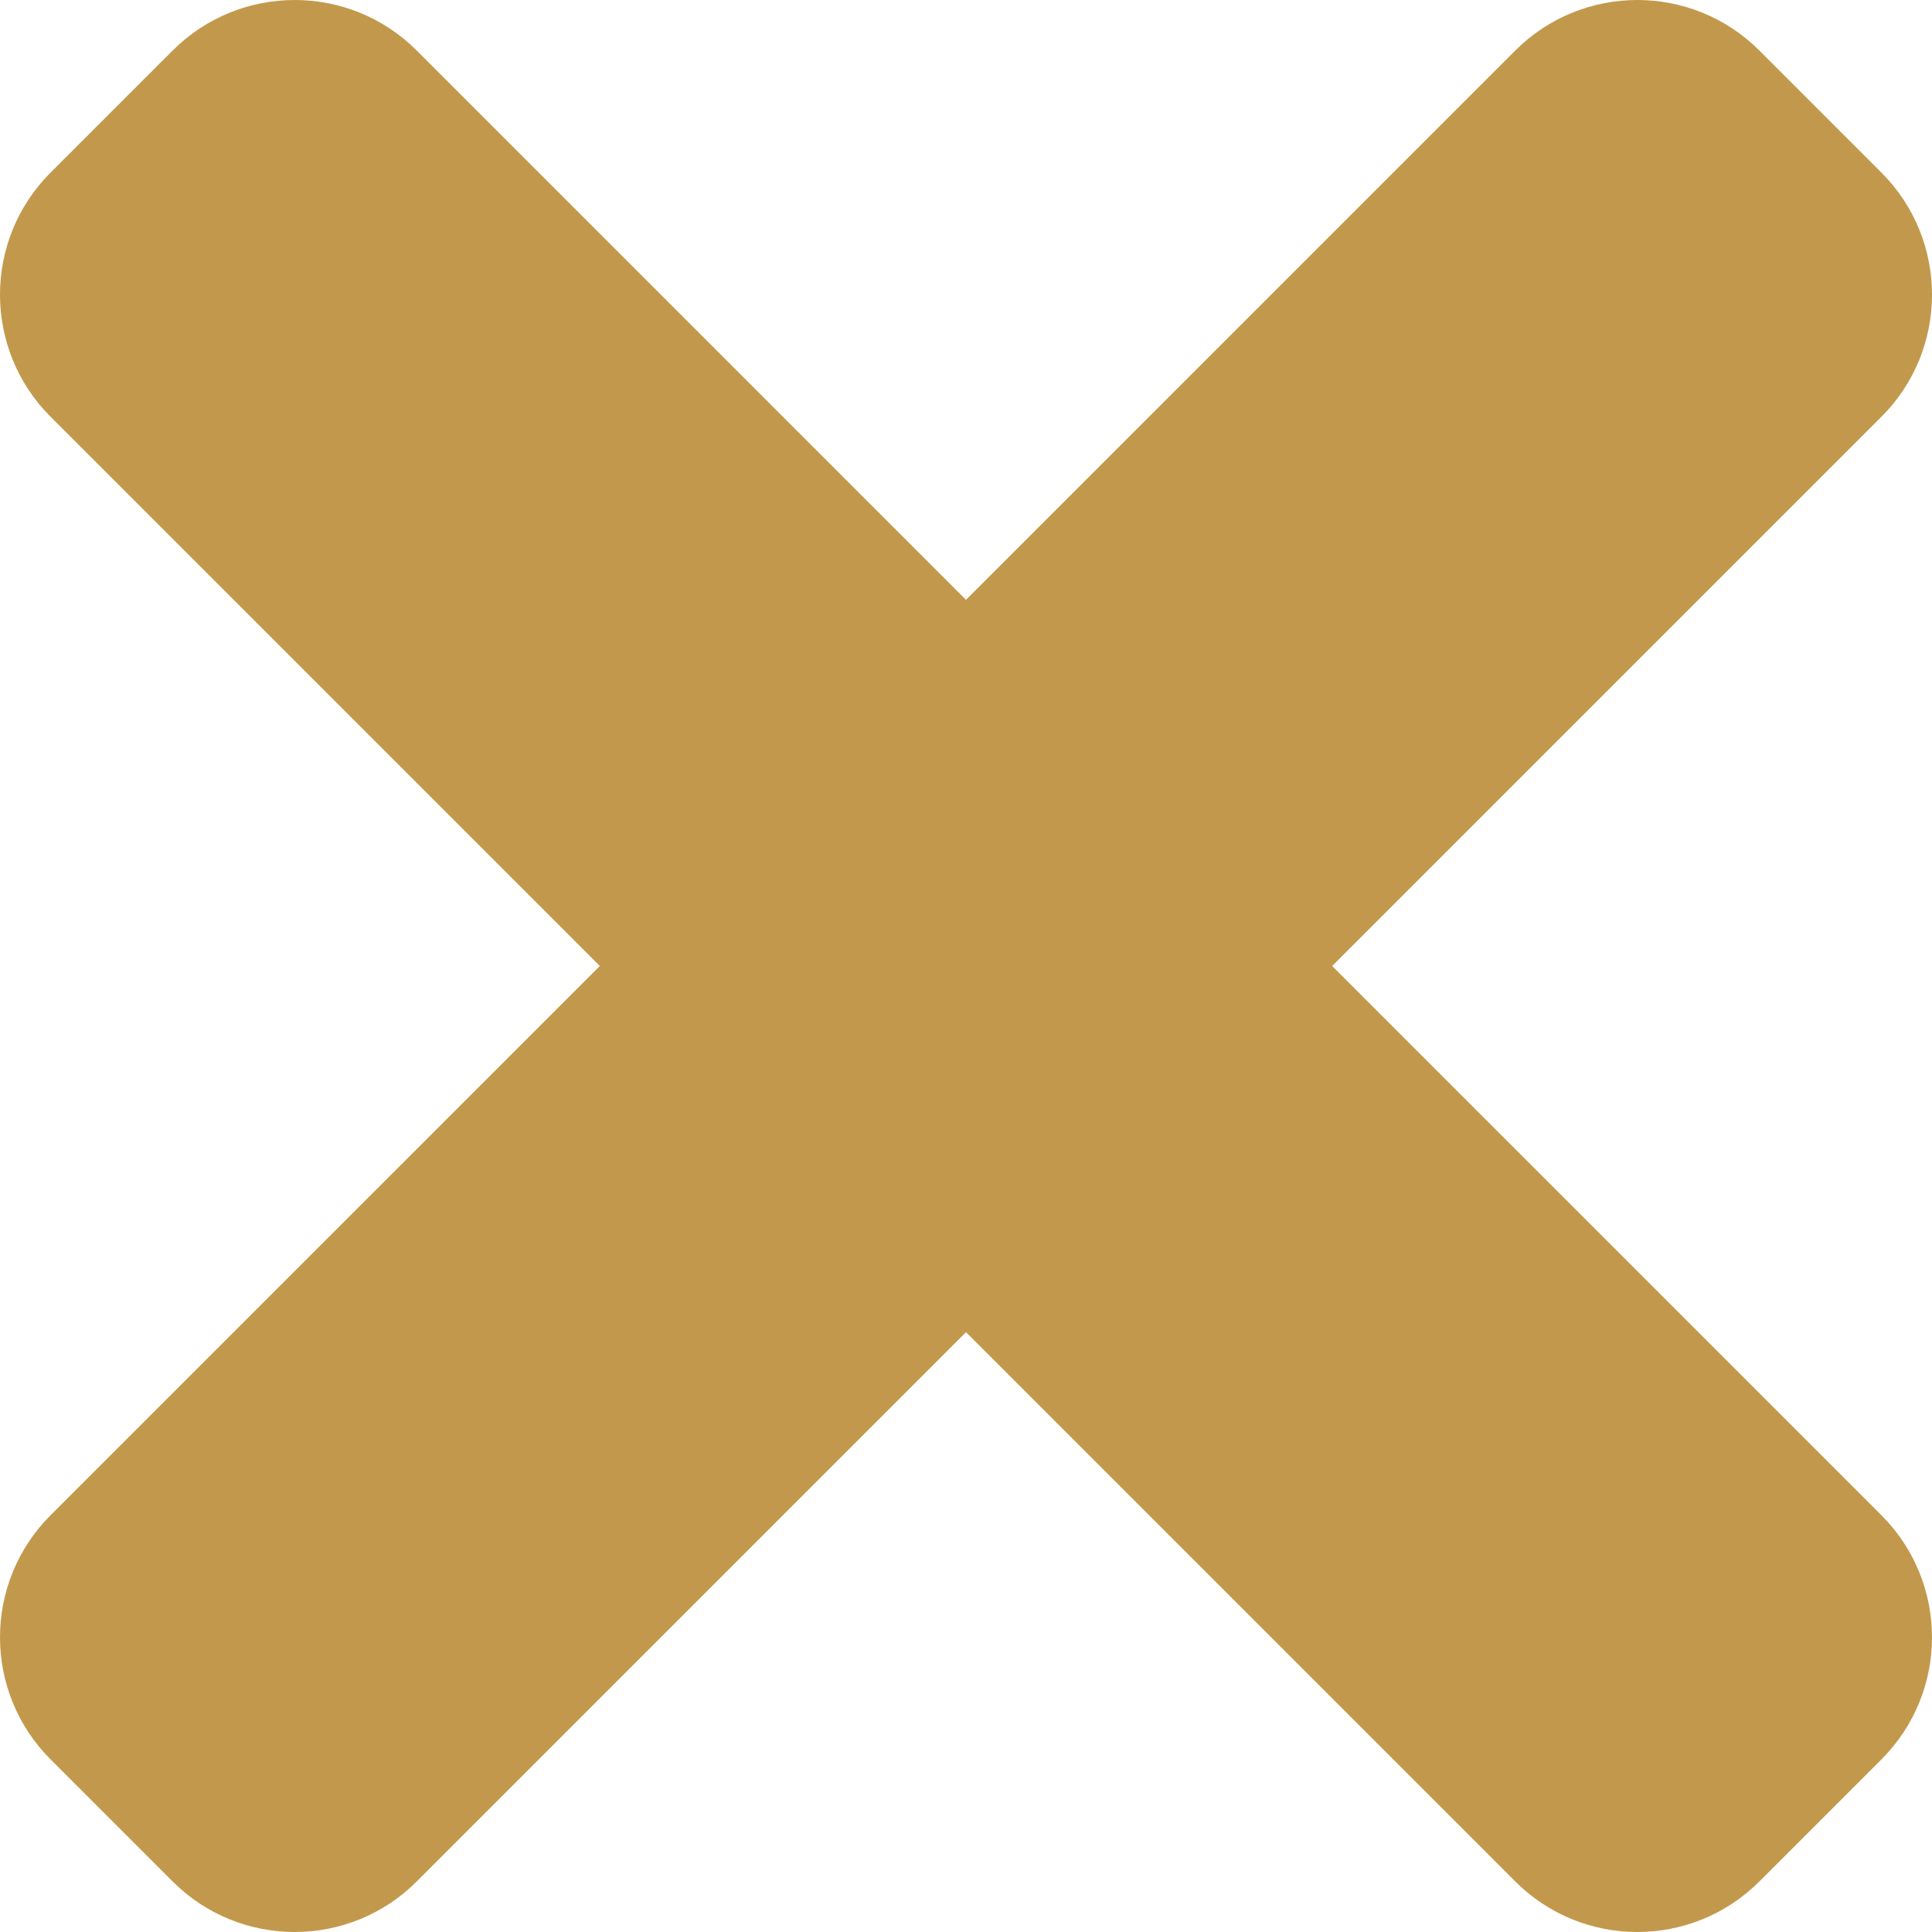
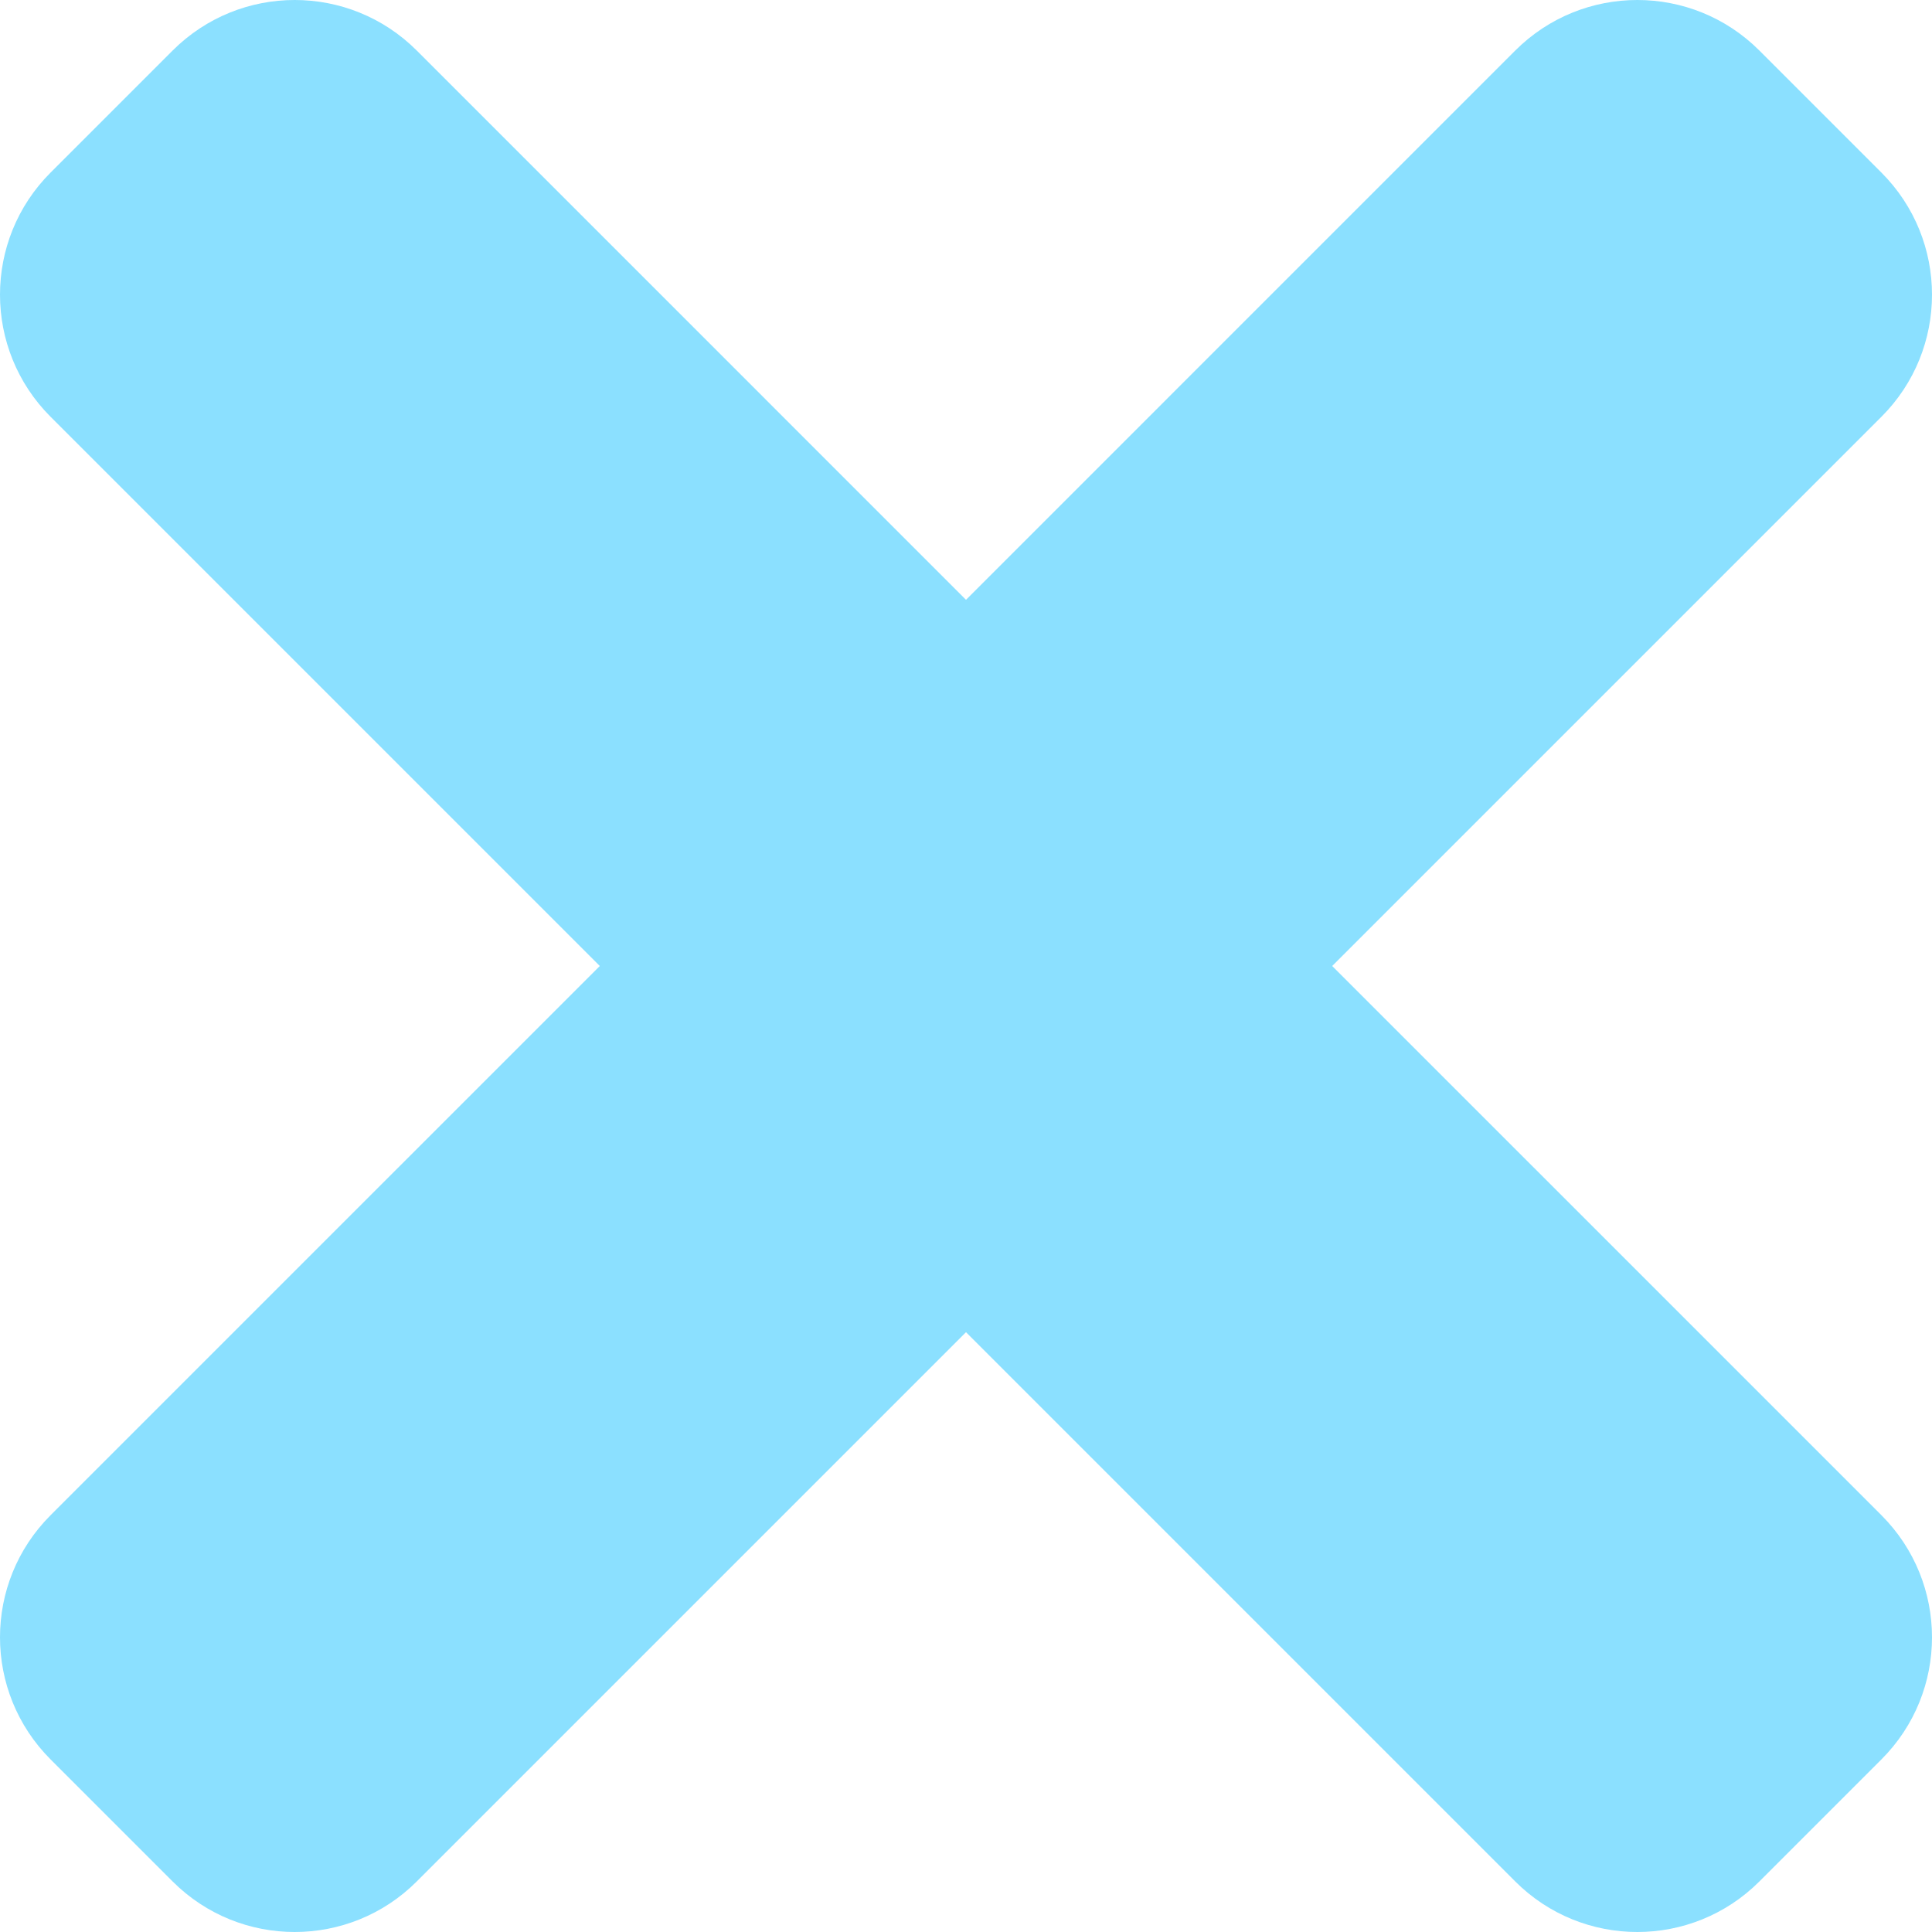
<svg xmlns="http://www.w3.org/2000/svg" height="352" width="352" id="svg4" version="1.1" viewBox="0 0 352 352" role="img" class="svg-inline--fa fa-times fa-w-11" data-icon="times" data-prefix="fas" focusable="false" aria-hidden="true">
  <defs id="defs8" />
-   <path fill="#c2994c" id="path2" d="M 242.72,176 342.79,75.93 c 12.28,-12.28 12.28,-32.19 0,-44.48 L 320.55,9.21 c -12.28,-12.28 -32.19,-12.28 -44.48,0 L 176,109.28 75.93,9.21 C 63.65,-3.07 43.74,-3.07 31.45,9.21 L 9.21,31.45 c -12.28,12.28 -12.28,32.19 0,44.48 L 109.28,176 9.21,276.07 c -12.28,12.28 -12.28,32.19 0,44.48 l 22.24,22.24 c 12.28,12.28 32.2,12.28 44.48,0 L 176,242.72 276.07,342.79 c 12.28,12.28 32.2,12.28 44.48,0 l 22.24,-22.24 c 12.28,-12.28 12.28,-32.19 0,-44.48 z" />
+   <path fill="#8be0ff" id="path2" d="M 242.72,176 342.79,75.93 c 12.28,-12.28 12.28,-32.19 0,-44.48 L 320.55,9.21 c -12.28,-12.28 -32.19,-12.28 -44.48,0 L 176,109.28 75.93,9.21 C 63.65,-3.07 43.74,-3.07 31.45,9.21 L 9.21,31.45 c -12.28,12.28 -12.28,32.19 0,44.48 L 109.28,176 9.21,276.07 c -12.28,12.28 -12.28,32.19 0,44.48 l 22.24,22.24 c 12.28,12.28 32.2,12.28 44.48,0 L 176,242.72 276.07,342.79 c 12.28,12.28 32.2,12.28 44.48,0 l 22.24,-22.24 c 12.28,-12.28 12.28,-32.19 0,-44.48 z" />
</svg>
